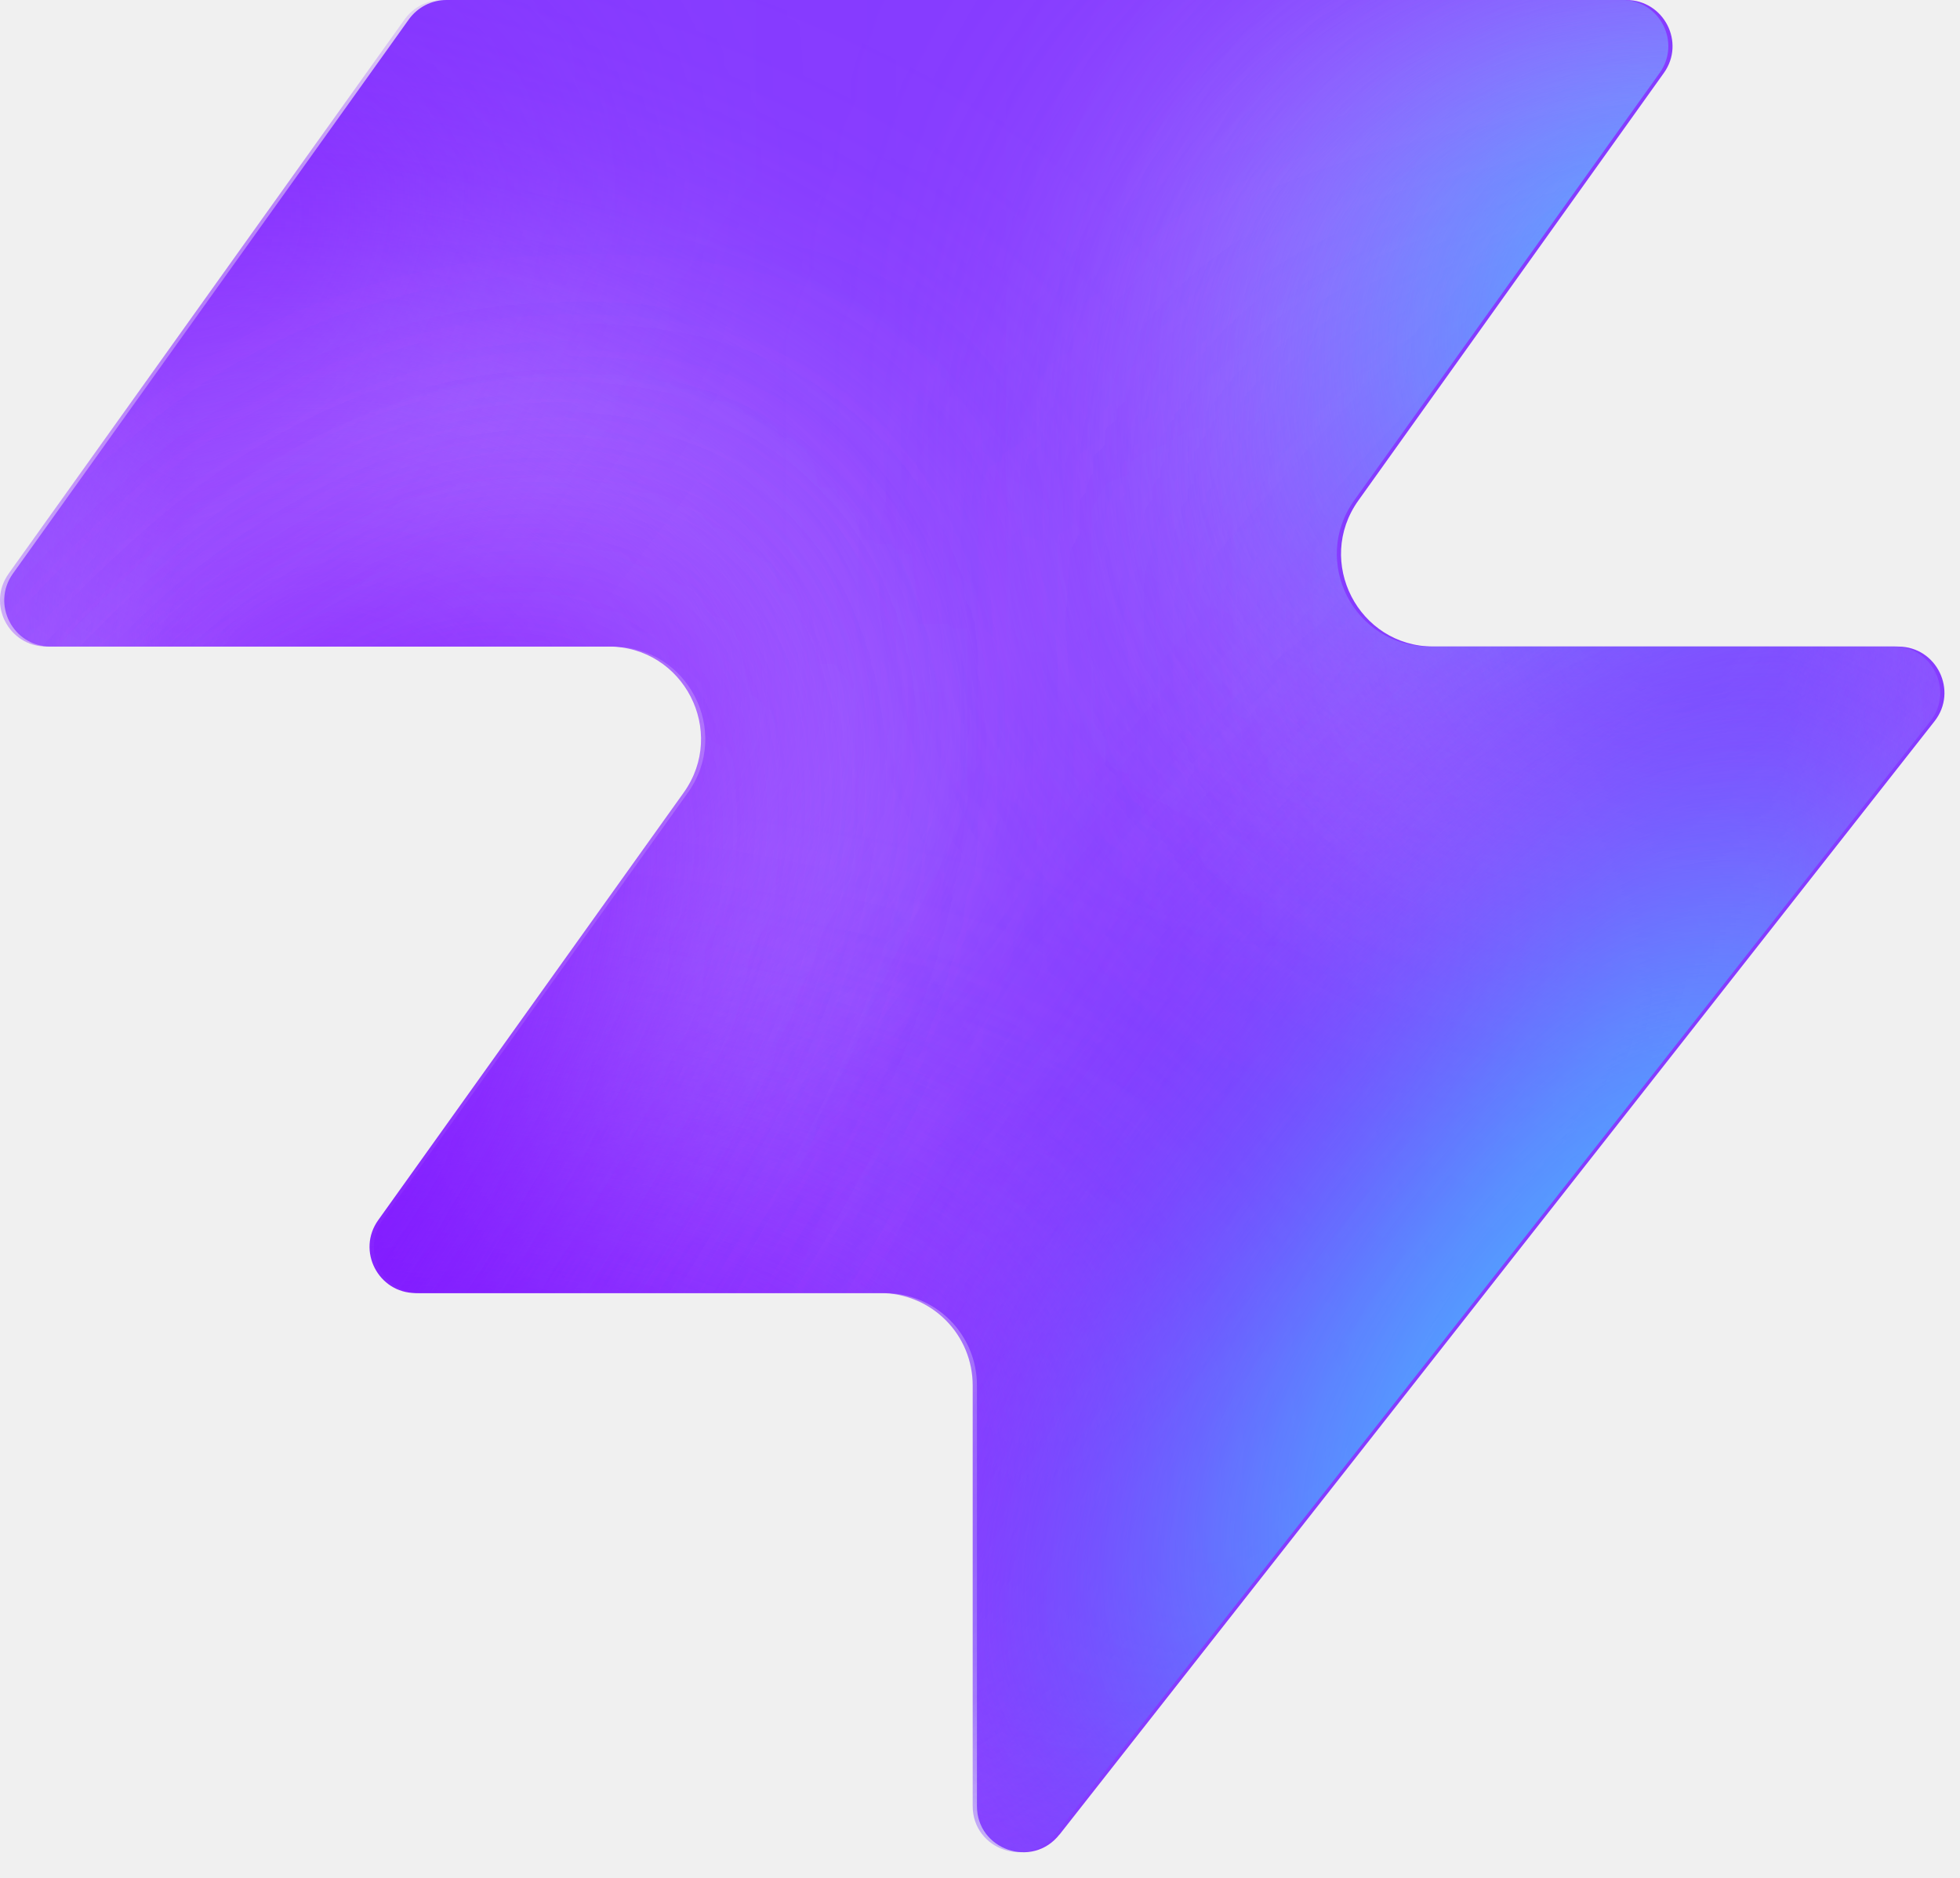
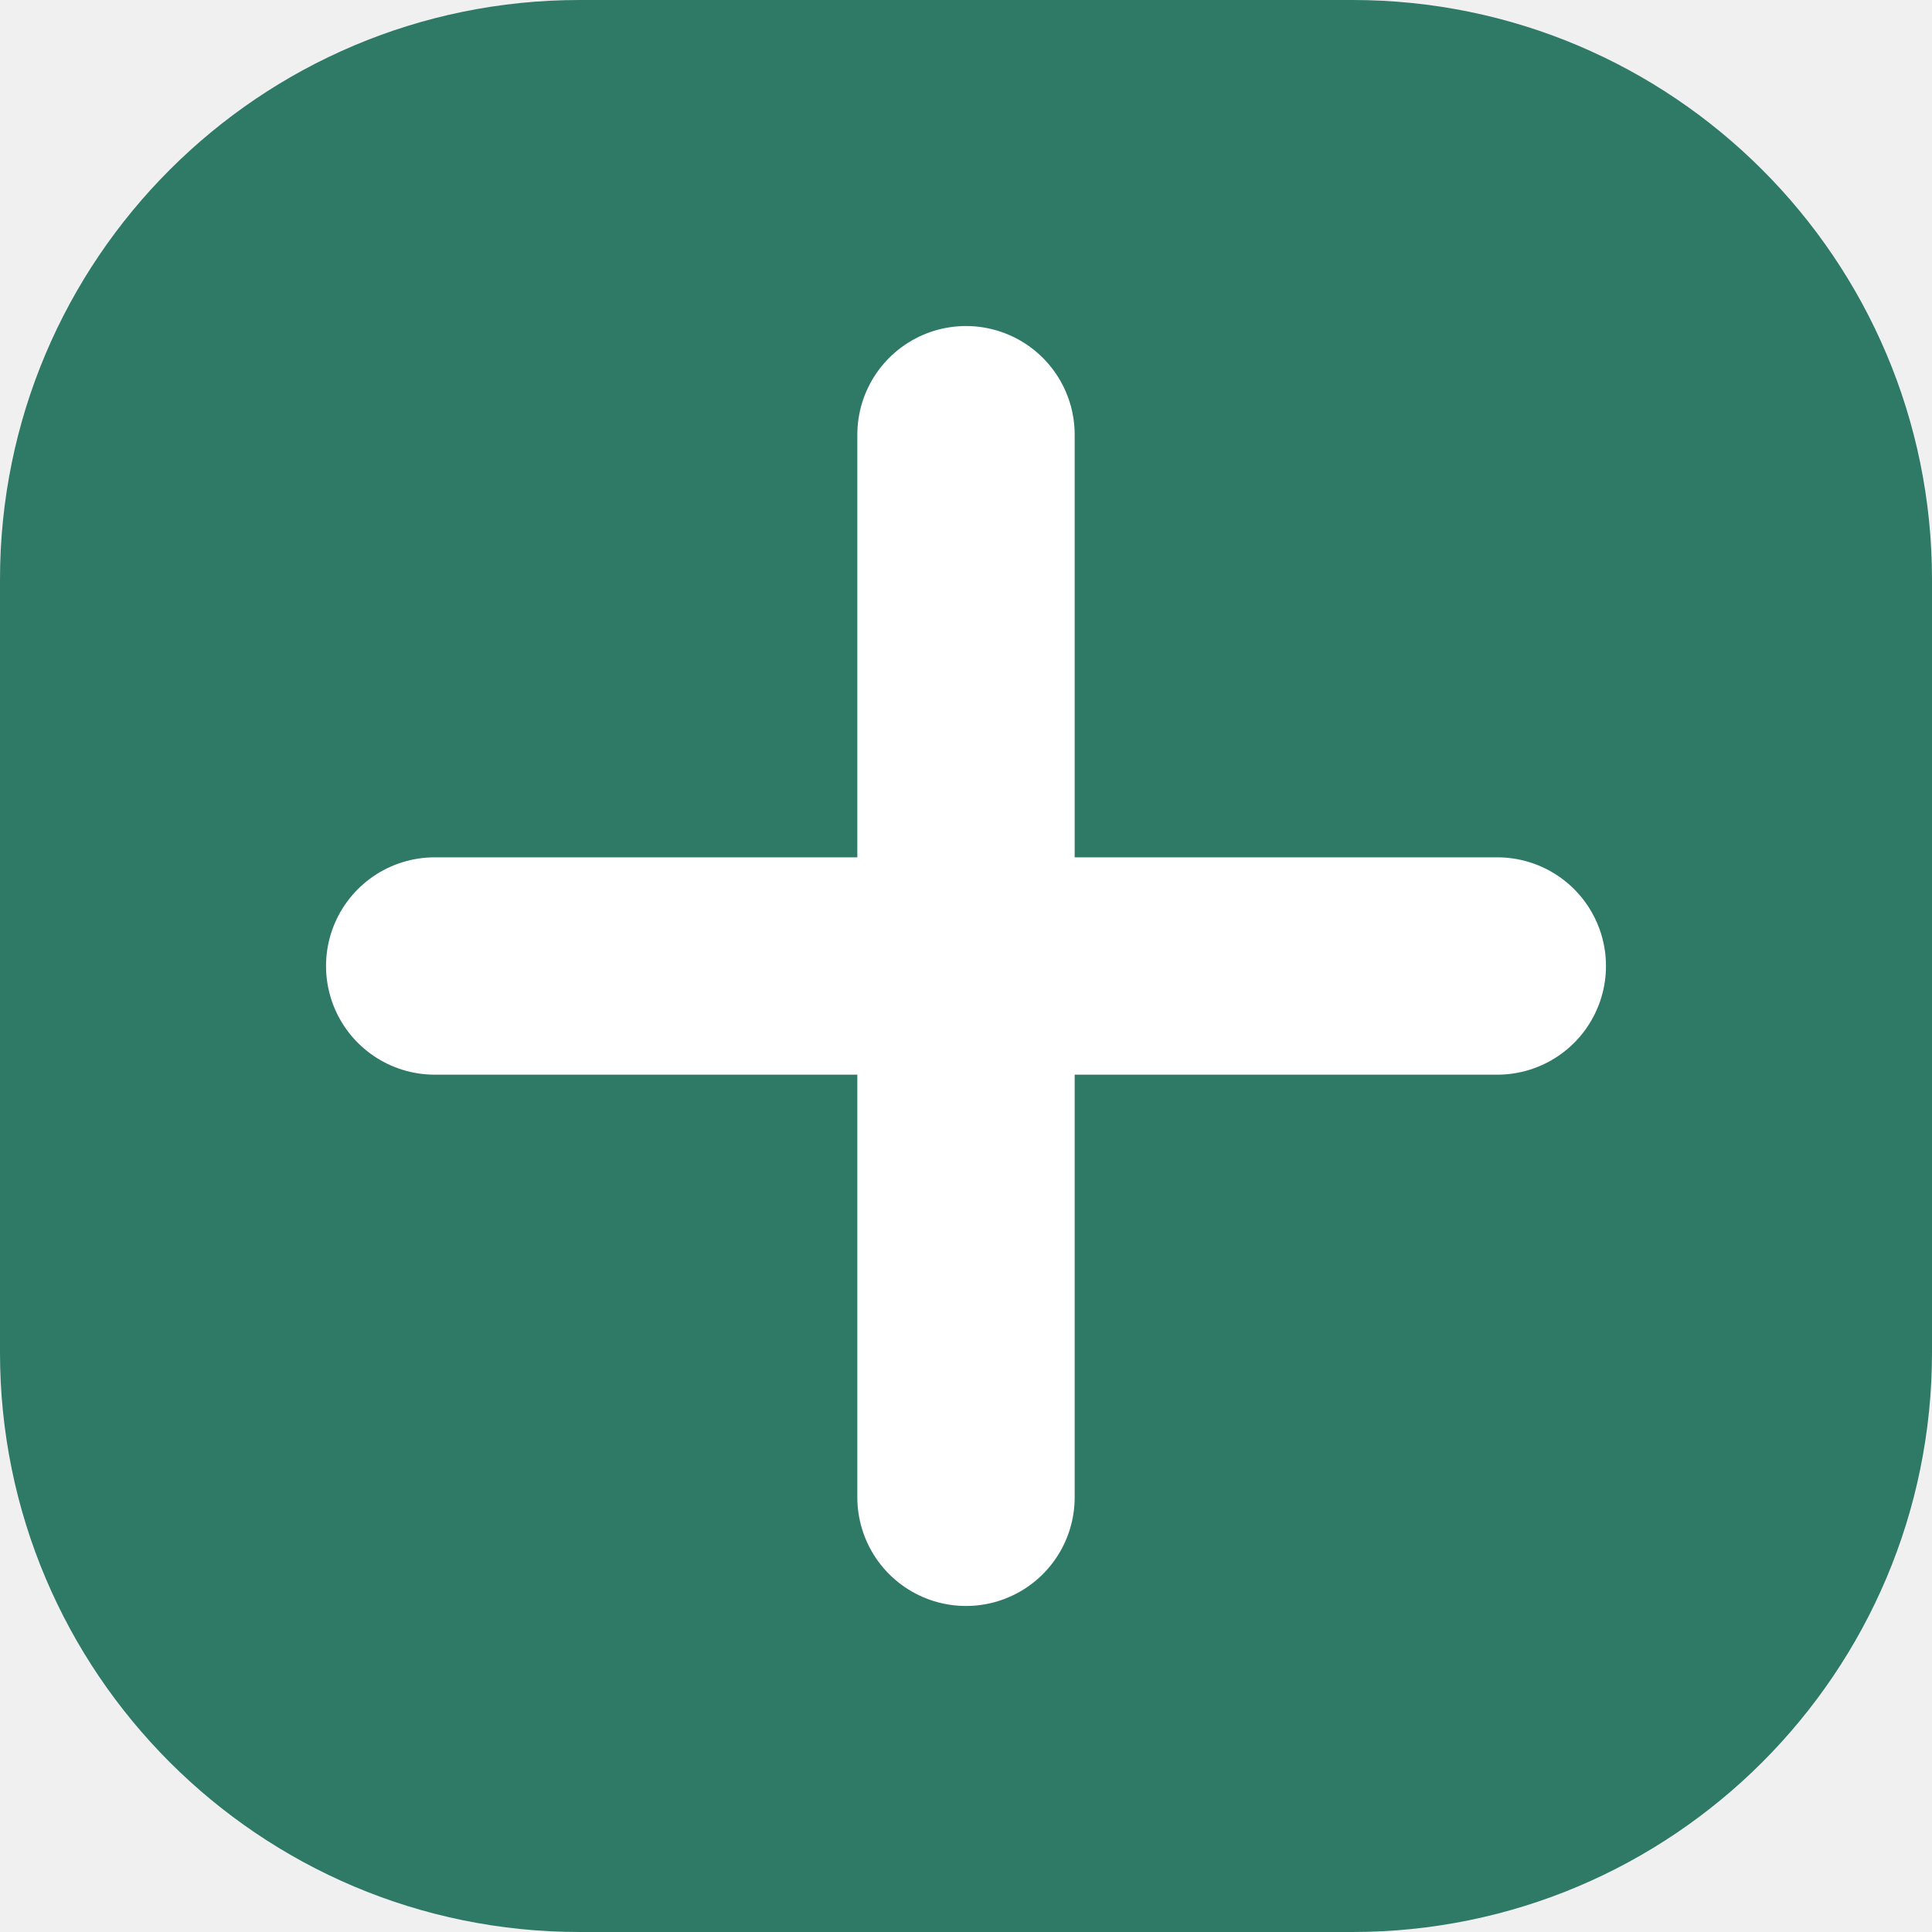
- <svg xmlns="http://www.w3.org/2000/svg" width="48" height="46" fill="none" viewBox="0 0 48 46">
-   <path fill="#863bff" d="M25.946 44.938c-.664.845-2.021.375-2.021-.698V33.937a2.26 2.26 0 0 0-2.262-2.262H10.287c-.92 0-1.456-1.04-.92-1.788l7.48-10.471c1.07-1.497 0-3.578-1.842-3.578H1.237c-.92 0-1.456-1.04-.92-1.788L10.013.474c.214-.297.556-.474.92-.474h28.894c.92 0 1.456 1.04.92 1.788l-7.48 10.471c-1.07 1.498 0 3.579 1.842 3.579h11.377c.943 0 1.473 1.088.89 1.83L25.947 44.94z" style="fill:#863bff;fill:color(display-p3 .525 .23 1);fill-opacity:1" />
-   <mask id="a" width="48" height="46" x="0" y="0" maskUnits="userSpaceOnUse" style="mask-type:alpha">
-     <path fill="#000" d="M25.842 44.938c-.664.844-2.021.375-2.021-.698V33.937a2.26 2.26 0 0 0-2.262-2.262H10.183c-.92 0-1.456-1.04-.92-1.788l7.48-10.471c1.07-1.498 0-3.579-1.842-3.579H1.133c-.92 0-1.456-1.04-.92-1.787L9.91.473c.214-.297.556-.474.92-.474h28.894c.92 0 1.456 1.04.92 1.788l-7.48 10.471c-1.07 1.498 0 3.578 1.842 3.578h11.377c.943 0 1.473 1.088.89 1.832L25.843 44.94z" style="fill:#000;fill-opacity:1" />
-   </mask>
-   <g mask="url(#a)">
-     <g filter="url(#b)">
-       <ellipse cx="5.508" cy="14.704" fill="#ede6ff" rx="5.508" ry="14.704" style="fill:#ede6ff;fill:color(display-p3 .927 .903 1);fill-opacity:1" transform="matrix(.00324 1 1 -.00324 -4.47 31.516)" />
-     </g>
-     <g filter="url(#c)">
-       <ellipse cx="10.399" cy="29.851" fill="#ede6ff" rx="10.399" ry="29.851" style="fill:#ede6ff;fill:color(display-p3 .927 .903 1);fill-opacity:1" transform="matrix(.00324 1 1 -.00324 -39.328 7.883)" />
-     </g>
-     <g filter="url(#d)">
-       <ellipse cx="5.508" cy="30.487" fill="#7e14ff" rx="5.508" ry="30.487" style="fill:#7e14ff;fill:color(display-p3 .492 .077 1);fill-opacity:1" transform="rotate(89.814 -25.913 -14.639)scale(1 -1)" />
-     </g>
-     <g filter="url(#e)">
-       <ellipse cx="5.508" cy="30.599" fill="#7e14ff" rx="5.508" ry="30.599" style="fill:#7e14ff;fill:color(display-p3 .492 .077 1);fill-opacity:1" transform="rotate(89.814 -32.644 -3.334)scale(1 -1)" />
-     </g>
-     <g filter="url(#f)">
-       <ellipse cx="5.508" cy="30.599" fill="#7e14ff" rx="5.508" ry="30.599" style="fill:#7e14ff;fill:color(display-p3 .492 .077 1);fill-opacity:1" transform="matrix(.00324 1 1 -.00324 -34.34 30.47)" />
-     </g>
-     <g filter="url(#g)">
-       <ellipse cx="14.072" cy="22.078" fill="#ede6ff" rx="14.072" ry="22.078" style="fill:#ede6ff;fill:color(display-p3 .927 .903 1);fill-opacity:1" transform="rotate(93.35 24.506 48.493)scale(-1 1)" />
-     </g>
-     <g filter="url(#h)">
-       <ellipse cx="3.47" cy="21.501" fill="#7e14ff" rx="3.47" ry="21.501" style="fill:#7e14ff;fill:color(display-p3 .492 .077 1);fill-opacity:1" transform="rotate(89.009 28.708 47.59)scale(-1 1)" />
-     </g>
-     <g filter="url(#i)">
-       <ellipse cx="3.47" cy="21.501" fill="#7e14ff" rx="3.47" ry="21.501" style="fill:#7e14ff;fill:color(display-p3 .492 .077 1);fill-opacity:1" transform="rotate(89.009 28.708 47.59)scale(-1 1)" />
-     </g>
-     <g filter="url(#j)">
-       <ellipse cx=".387" cy="8.972" fill="#7e14ff" rx="4.407" ry="29.108" style="fill:#7e14ff;fill:color(display-p3 .492 .077 1);fill-opacity:1" transform="rotate(39.51 .387 8.972)" />
-     </g>
-     <g filter="url(#k)">
-       <ellipse cx="47.523" cy="-6.092" fill="#7e14ff" rx="4.407" ry="29.108" style="fill:#7e14ff;fill:color(display-p3 .492 .077 1);fill-opacity:1" transform="rotate(37.892 47.523 -6.092)" />
-     </g>
-     <g filter="url(#l)">
-       <ellipse cx="41.412" cy="6.333" fill="#47bfff" rx="5.971" ry="9.665" style="fill:#47bfff;fill:color(display-p3 .28 .748 1);fill-opacity:1" transform="rotate(37.892 41.412 6.333)" />
-     </g>
-     <g filter="url(#m)">
-       <ellipse cx="-1.879" cy="38.332" fill="#7e14ff" rx="4.407" ry="29.108" style="fill:#7e14ff;fill:color(display-p3 .492 .077 1);fill-opacity:1" transform="rotate(37.892 -1.88 38.332)" />
-     </g>
-     <g filter="url(#n)">
-       <ellipse cx="-1.879" cy="38.332" fill="#7e14ff" rx="4.407" ry="29.108" style="fill:#7e14ff;fill:color(display-p3 .492 .077 1);fill-opacity:1" transform="rotate(37.892 -1.88 38.332)" />
-     </g>
-     <g filter="url(#o)">
-       <ellipse cx="35.651" cy="29.907" fill="#7e14ff" rx="4.407" ry="29.108" style="fill:#7e14ff;fill:color(display-p3 .492 .077 1);fill-opacity:1" transform="rotate(37.892 35.651 29.907)" />
-     </g>
-     <g filter="url(#p)">
-       <ellipse cx="38.418" cy="32.4" fill="#47bfff" rx="5.971" ry="15.297" style="fill:#47bfff;fill:color(display-p3 .28 .748 1);fill-opacity:1" transform="rotate(37.892 38.418 32.4)" />
-     </g>
-   </g>
-   <defs>
-     <filter id="b" width="60.045" height="41.654" x="-19.77" y="16.149" color-interpolation-filters="sRGB" filterUnits="userSpaceOnUse">
-       <feFlood flood-opacity="0" result="BackgroundImageFix" />
-       <feBlend in="SourceGraphic" in2="BackgroundImageFix" result="shape" />
-       <feGaussianBlur result="effect1_foregroundBlur_2002_17158" stdDeviation="7.659" />
-     </filter>
-     <filter id="c" width="90.34" height="51.437" x="-54.613" y="-7.533" color-interpolation-filters="sRGB" filterUnits="userSpaceOnUse">
-       <feFlood flood-opacity="0" result="BackgroundImageFix" />
-       <feBlend in="SourceGraphic" in2="BackgroundImageFix" result="shape" />
-       <feGaussianBlur result="effect1_foregroundBlur_2002_17158" stdDeviation="7.659" />
-     </filter>
-     <filter id="d" width="79.355" height="29.4" x="-49.64" y="2.03" color-interpolation-filters="sRGB" filterUnits="userSpaceOnUse">
-       <feFlood flood-opacity="0" result="BackgroundImageFix" />
-       <feBlend in="SourceGraphic" in2="BackgroundImageFix" result="shape" />
-       <feGaussianBlur result="effect1_foregroundBlur_2002_17158" stdDeviation="4.596" />
-     </filter>
-     <filter id="e" width="79.579" height="29.4" x="-45.045" y="20.029" color-interpolation-filters="sRGB" filterUnits="userSpaceOnUse">
-       <feFlood flood-opacity="0" result="BackgroundImageFix" />
-       <feBlend in="SourceGraphic" in2="BackgroundImageFix" result="shape" />
-       <feGaussianBlur result="effect1_foregroundBlur_2002_17158" stdDeviation="4.596" />
-     </filter>
-     <filter id="f" width="79.579" height="29.4" x="-43.513" y="21.178" color-interpolation-filters="sRGB" filterUnits="userSpaceOnUse">
-       <feFlood flood-opacity="0" result="BackgroundImageFix" />
-       <feBlend in="SourceGraphic" in2="BackgroundImageFix" result="shape" />
-       <feGaussianBlur result="effect1_foregroundBlur_2002_17158" stdDeviation="4.596" />
-     </filter>
-     <filter id="g" width="74.749" height="58.852" x="15.756" y="-17.901" color-interpolation-filters="sRGB" filterUnits="userSpaceOnUse">
-       <feFlood flood-opacity="0" result="BackgroundImageFix" />
-       <feBlend in="SourceGraphic" in2="BackgroundImageFix" result="shape" />
-       <feGaussianBlur result="effect1_foregroundBlur_2002_17158" stdDeviation="7.659" />
-     </filter>
-     <filter id="h" width="61.377" height="25.362" x="23.548" y="2.284" color-interpolation-filters="sRGB" filterUnits="userSpaceOnUse">
-       <feFlood flood-opacity="0" result="BackgroundImageFix" />
-       <feBlend in="SourceGraphic" in2="BackgroundImageFix" result="shape" />
-       <feGaussianBlur result="effect1_foregroundBlur_2002_17158" stdDeviation="4.596" />
-     </filter>
-     <filter id="i" width="61.377" height="25.362" x="23.548" y="2.284" color-interpolation-filters="sRGB" filterUnits="userSpaceOnUse">
-       <feFlood flood-opacity="0" result="BackgroundImageFix" />
-       <feBlend in="SourceGraphic" in2="BackgroundImageFix" result="shape" />
-       <feGaussianBlur result="effect1_foregroundBlur_2002_17158" stdDeviation="4.596" />
-     </filter>
-     <filter id="j" width="56.045" height="63.649" x="-27.636" y="-22.853" color-interpolation-filters="sRGB" filterUnits="userSpaceOnUse">
-       <feFlood flood-opacity="0" result="BackgroundImageFix" />
-       <feBlend in="SourceGraphic" in2="BackgroundImageFix" result="shape" />
-       <feGaussianBlur result="effect1_foregroundBlur_2002_17158" stdDeviation="4.596" />
-     </filter>
-     <filter id="k" width="54.814" height="64.646" x="20.116" y="-38.415" color-interpolation-filters="sRGB" filterUnits="userSpaceOnUse">
-       <feFlood flood-opacity="0" result="BackgroundImageFix" />
-       <feBlend in="SourceGraphic" in2="BackgroundImageFix" result="shape" />
-       <feGaussianBlur result="effect1_foregroundBlur_2002_17158" stdDeviation="4.596" />
-     </filter>
-     <filter id="l" width="33.541" height="35.313" x="24.641" y="-11.323" color-interpolation-filters="sRGB" filterUnits="userSpaceOnUse">
-       <feFlood flood-opacity="0" result="BackgroundImageFix" />
-       <feBlend in="SourceGraphic" in2="BackgroundImageFix" result="shape" />
-       <feGaussianBlur result="effect1_foregroundBlur_2002_17158" stdDeviation="4.596" />
-     </filter>
-     <filter id="m" width="54.814" height="64.646" x="-29.286" y="6.009" color-interpolation-filters="sRGB" filterUnits="userSpaceOnUse">
-       <feFlood flood-opacity="0" result="BackgroundImageFix" />
-       <feBlend in="SourceGraphic" in2="BackgroundImageFix" result="shape" />
-       <feGaussianBlur result="effect1_foregroundBlur_2002_17158" stdDeviation="4.596" />
-     </filter>
-     <filter id="n" width="54.814" height="64.646" x="-29.286" y="6.009" color-interpolation-filters="sRGB" filterUnits="userSpaceOnUse">
-       <feFlood flood-opacity="0" result="BackgroundImageFix" />
-       <feBlend in="SourceGraphic" in2="BackgroundImageFix" result="shape" />
-       <feGaussianBlur result="effect1_foregroundBlur_2002_17158" stdDeviation="4.596" />
-     </filter>
-     <filter id="o" width="54.814" height="64.646" x="8.244" y="-2.416" color-interpolation-filters="sRGB" filterUnits="userSpaceOnUse">
-       <feFlood flood-opacity="0" result="BackgroundImageFix" />
-       <feBlend in="SourceGraphic" in2="BackgroundImageFix" result="shape" />
-       <feGaussianBlur result="effect1_foregroundBlur_2002_17158" stdDeviation="4.596" />
-     </filter>
-     <filter id="p" width="39.409" height="43.623" x="18.713" y="10.588" color-interpolation-filters="sRGB" filterUnits="userSpaceOnUse">
-       <feFlood flood-opacity="0" result="BackgroundImageFix" />
-       <feBlend in="SourceGraphic" in2="BackgroundImageFix" result="shape" />
-       <feGaussianBlur result="effect1_foregroundBlur_2002_17158" stdDeviation="4.596" />
-     </filter>
-   </defs>
+ <svg xmlns="http://www.w3.org/2000/svg" viewBox="0 0 40 40">
+   <rect width="40" height="40" rx="12" fill="#2f7967" />
+   <path d="M20 9v22M9 20h22" stroke="#fff" stroke-width="4.5" stroke-linecap="round" />
</svg>
